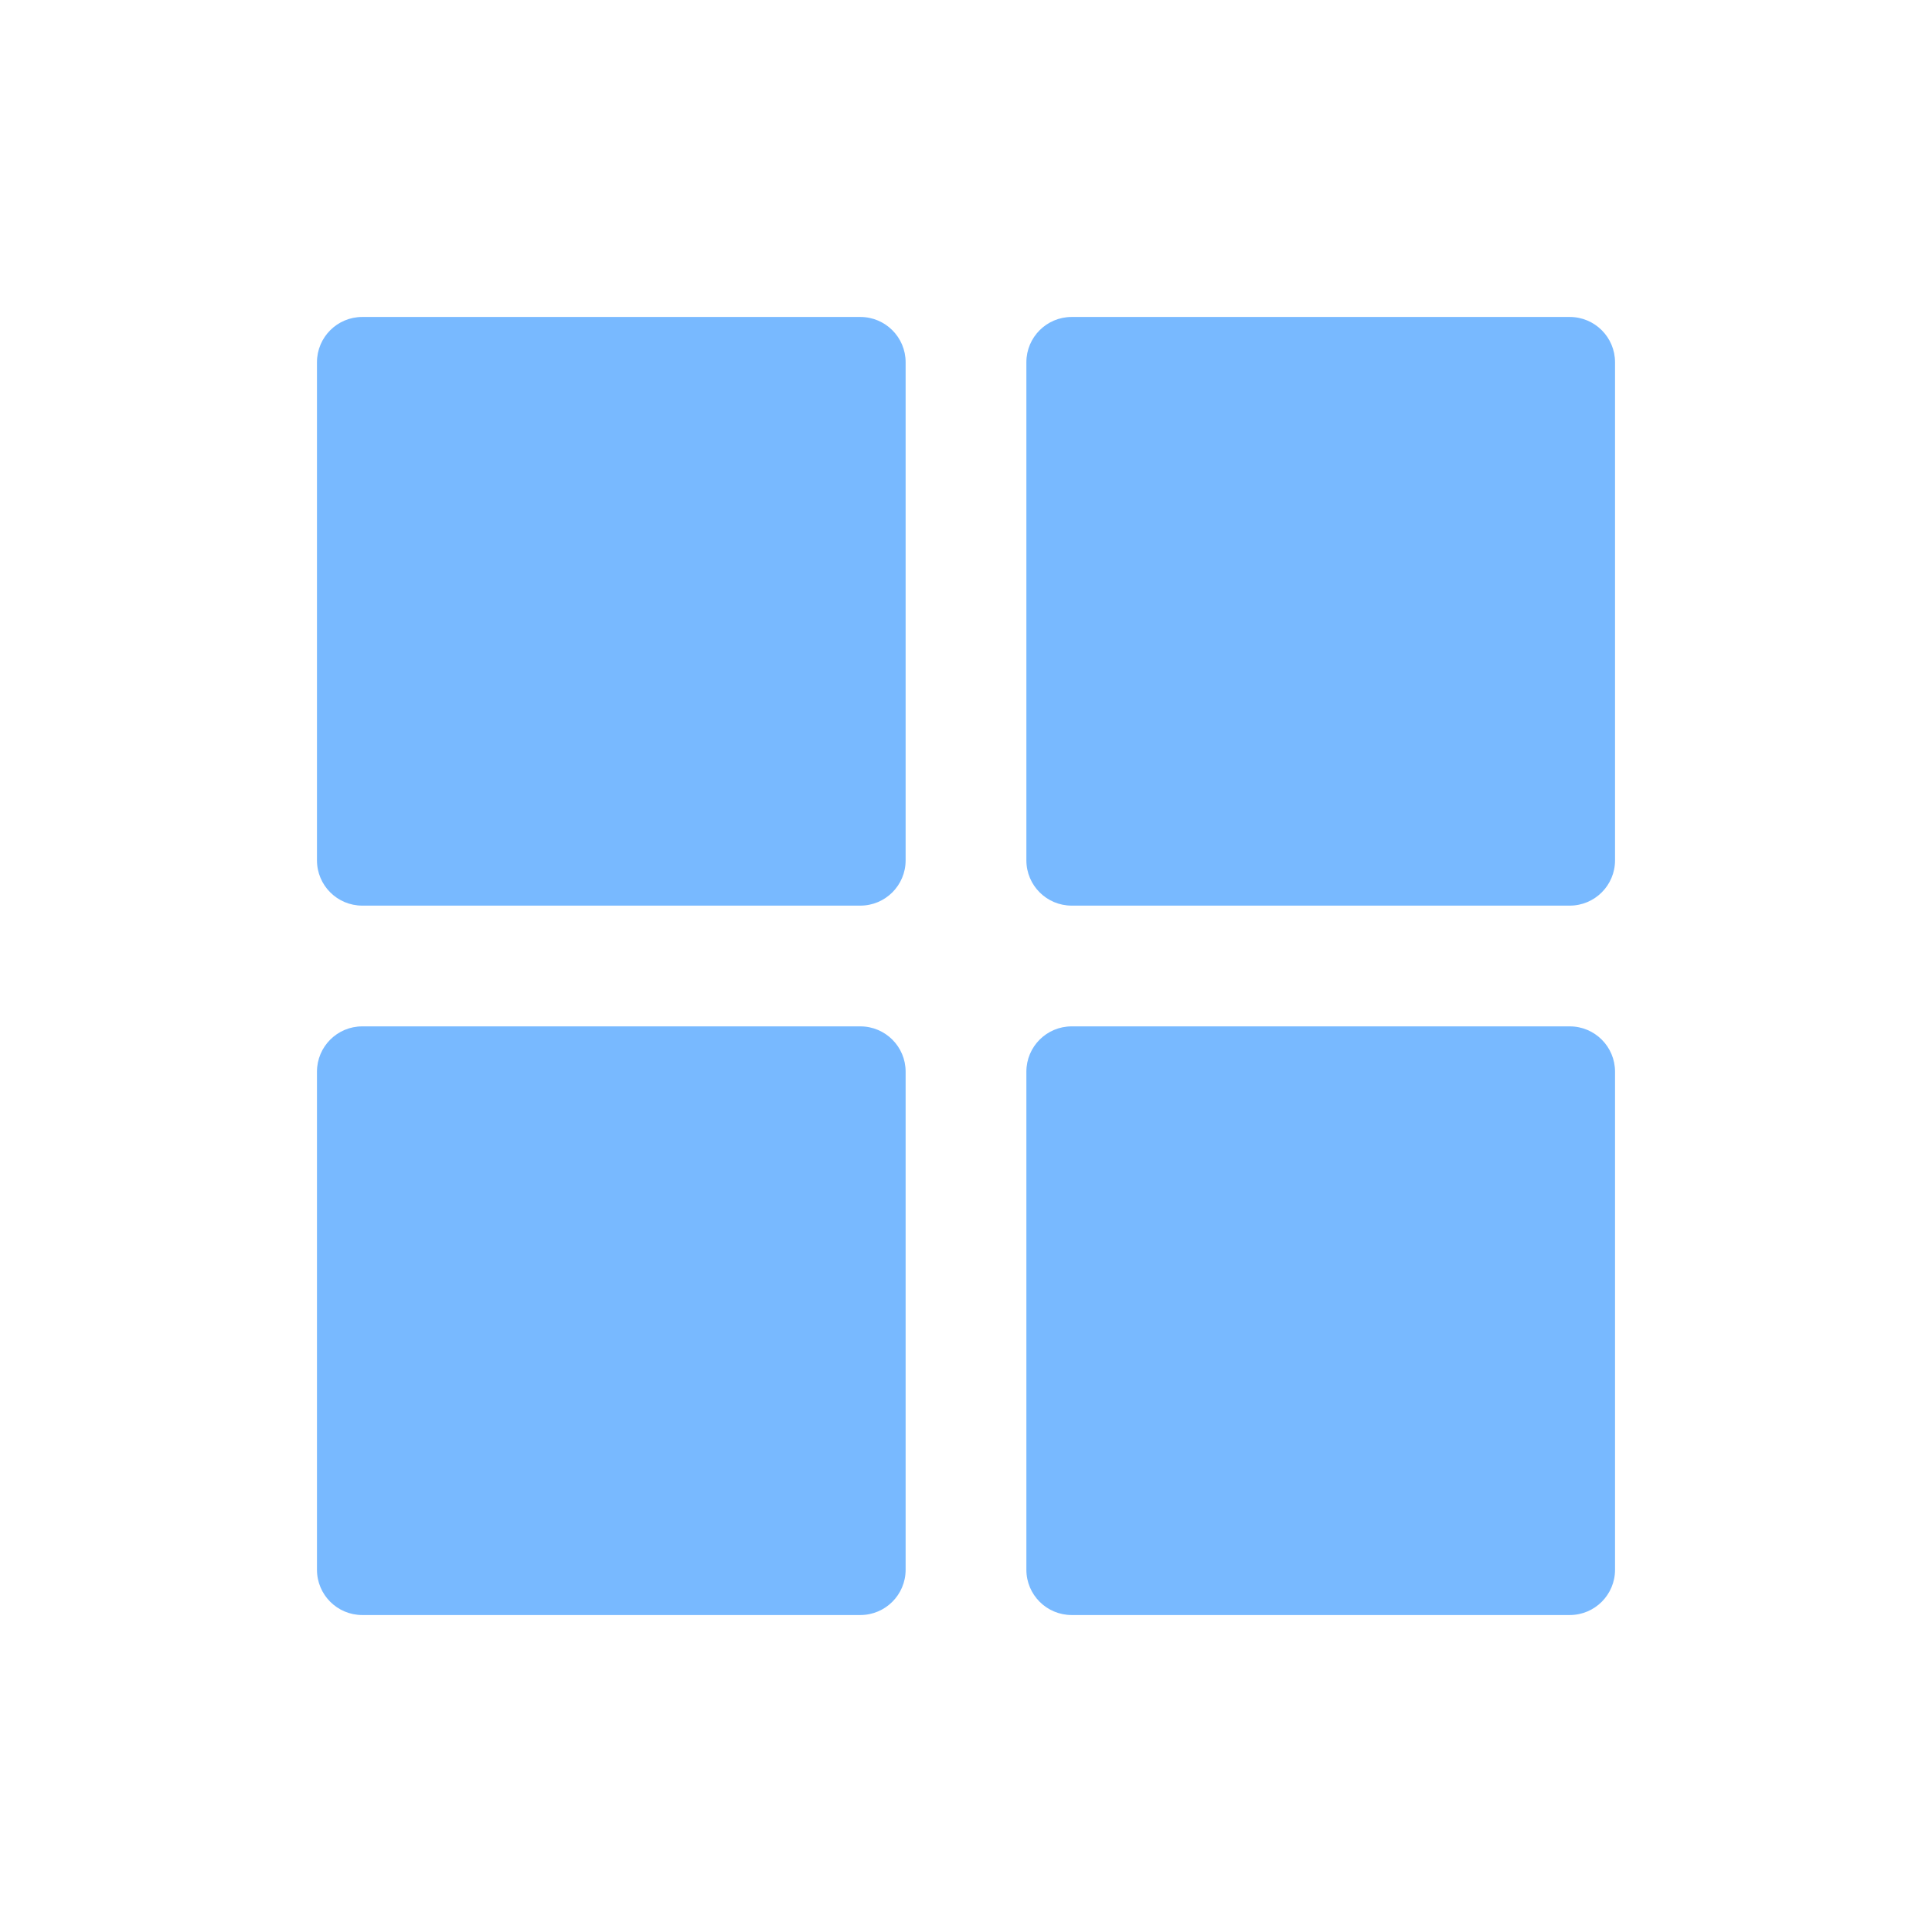
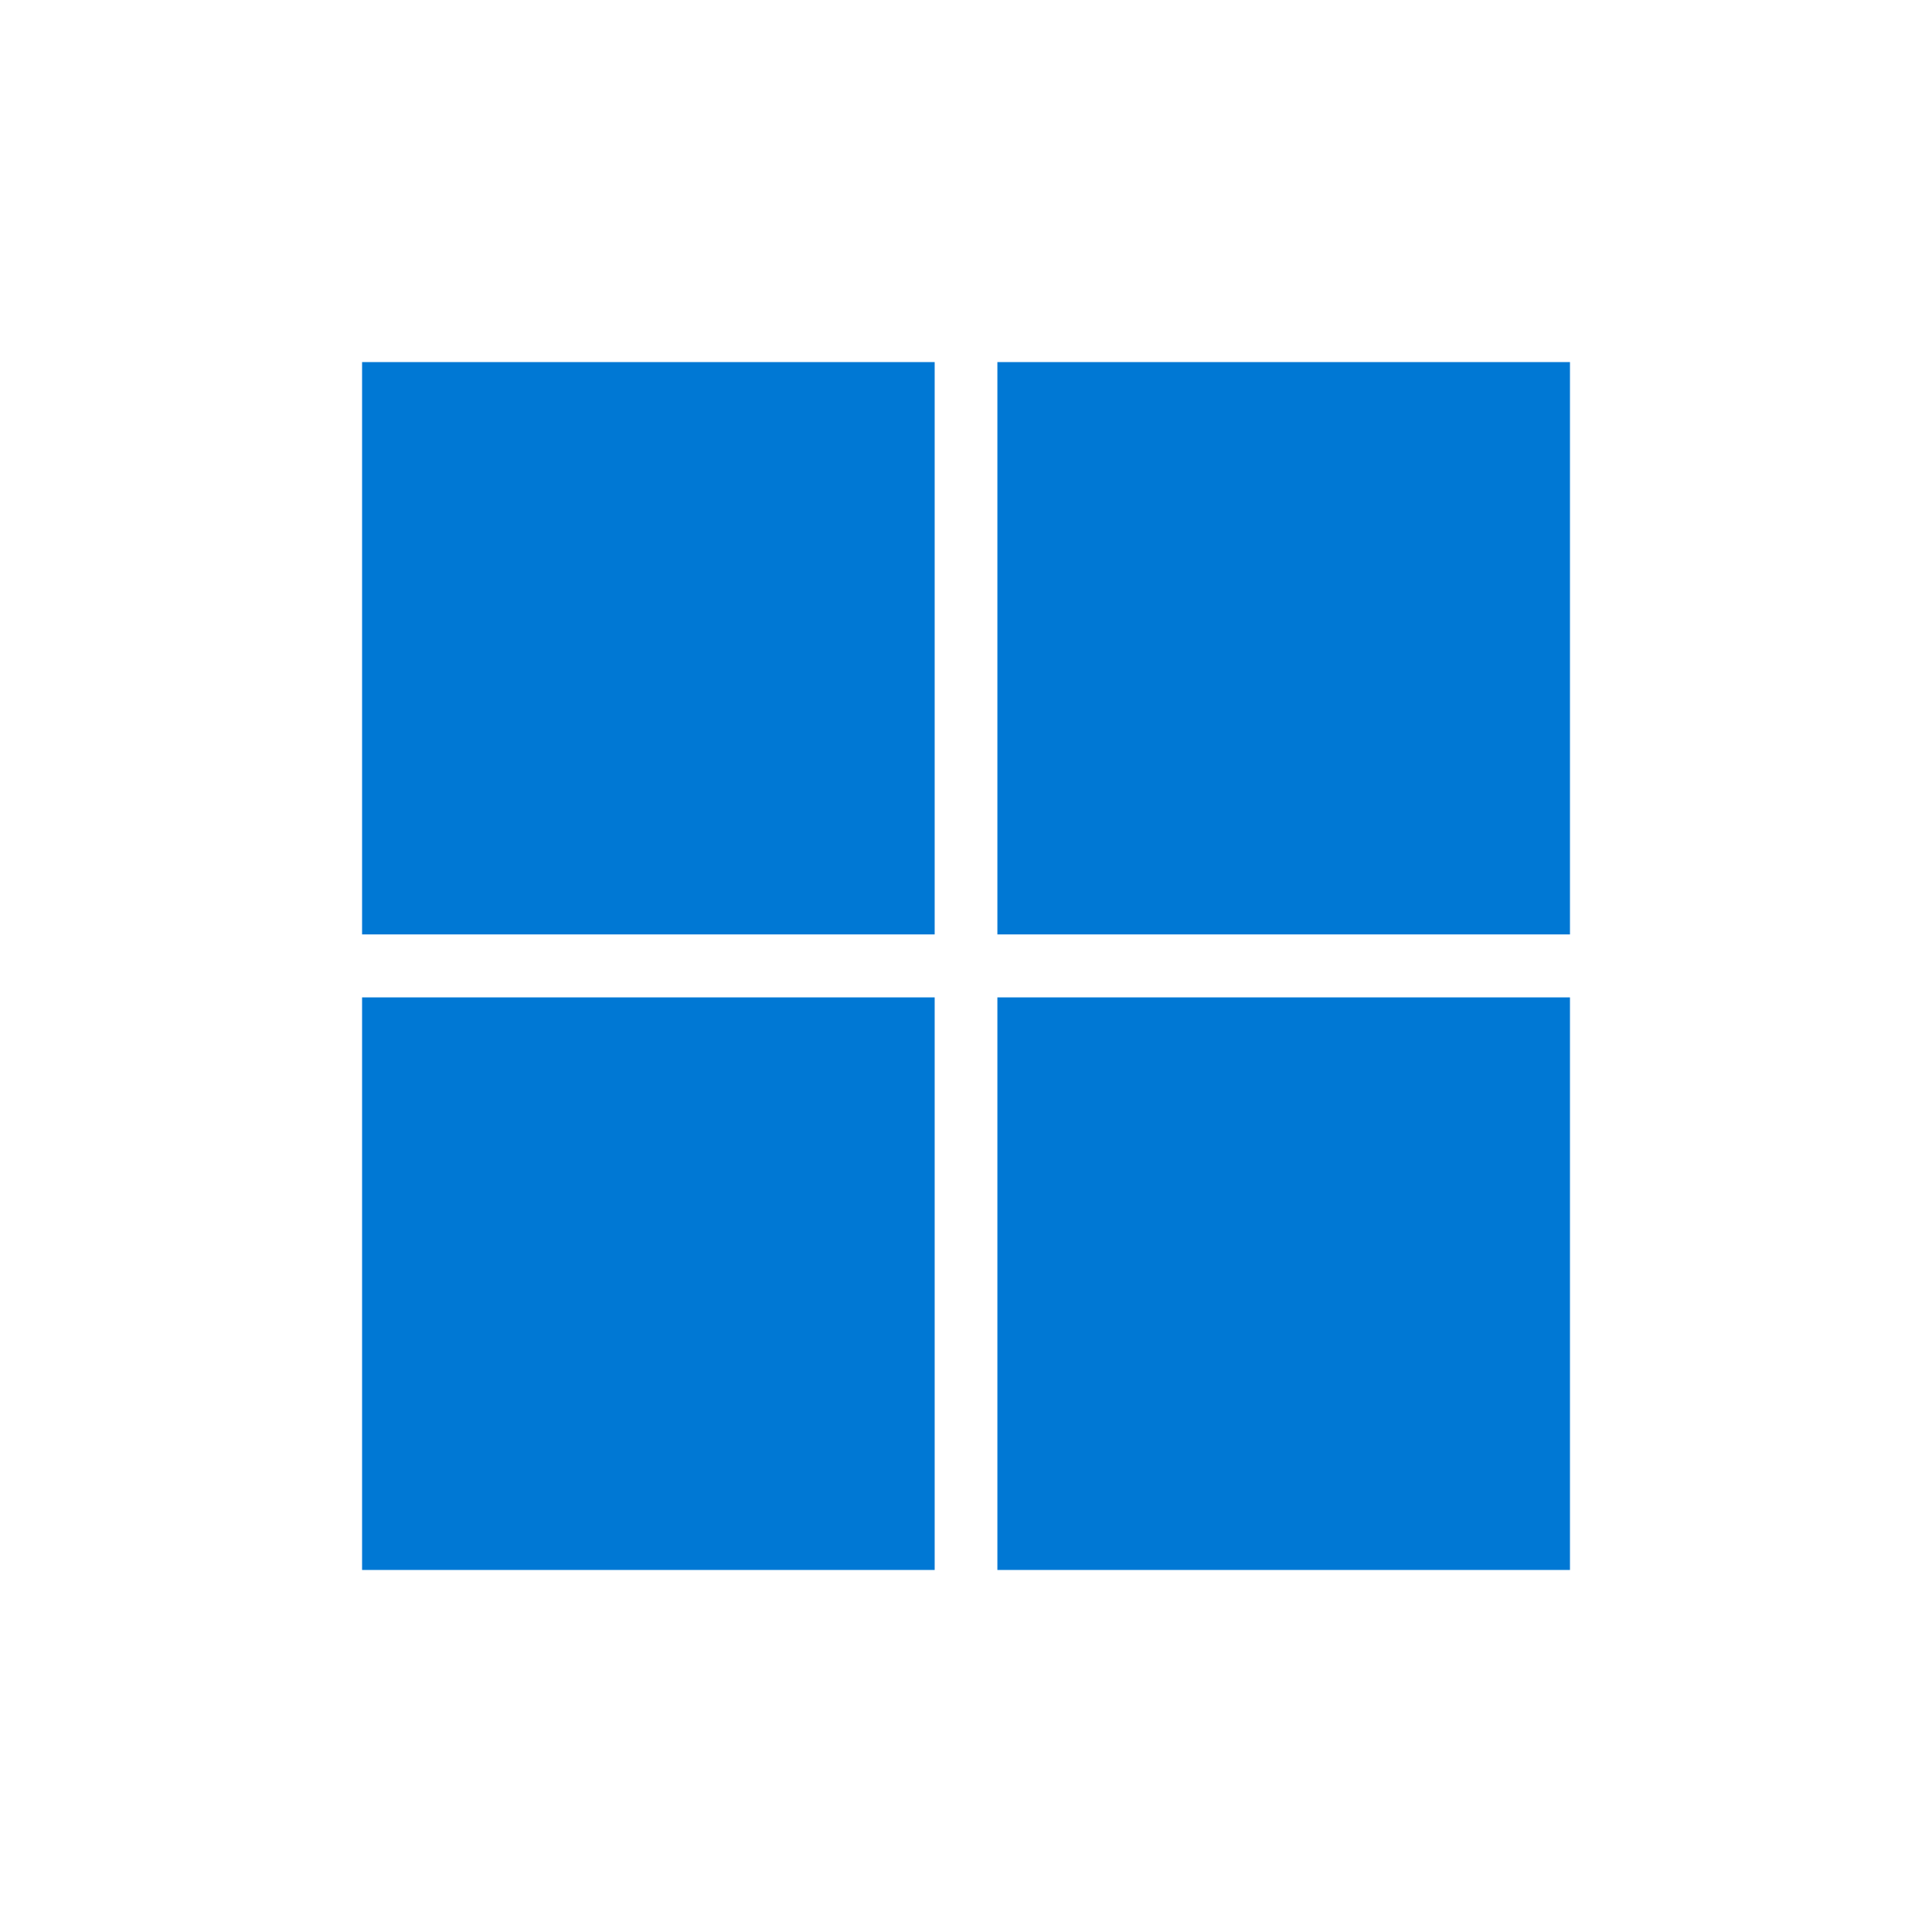
- <svg xmlns="http://www.w3.org/2000/svg" viewBox="0 0 128 128">
-   <g fill="#78b9ff">
-     <rect x="21" y="21" width="39" height="39" rx="3" />
-     <rect x="68" y="21" width="39" height="39" rx="3" />
-     <rect x="21" y="68" width="39" height="39" rx="3" />
-     <rect x="68" y="68" width="39" height="39" rx="3" />
+ <svg xmlns="http://www.w3.org/2000/svg" viewBox="0 0 24 24" role="img" aria-label="Windows">
+   <g transform="translate(4.4979 4.4979) scale(0.6252)">
+     <path fill="#0078D4" d="M0 0h11.377v11.372H0Zm12.623 0H24v11.372H12.623ZM0 12.623h11.377V24H0Zm12.623 0H24V24H12.623Z" />
  </g>
</svg>
